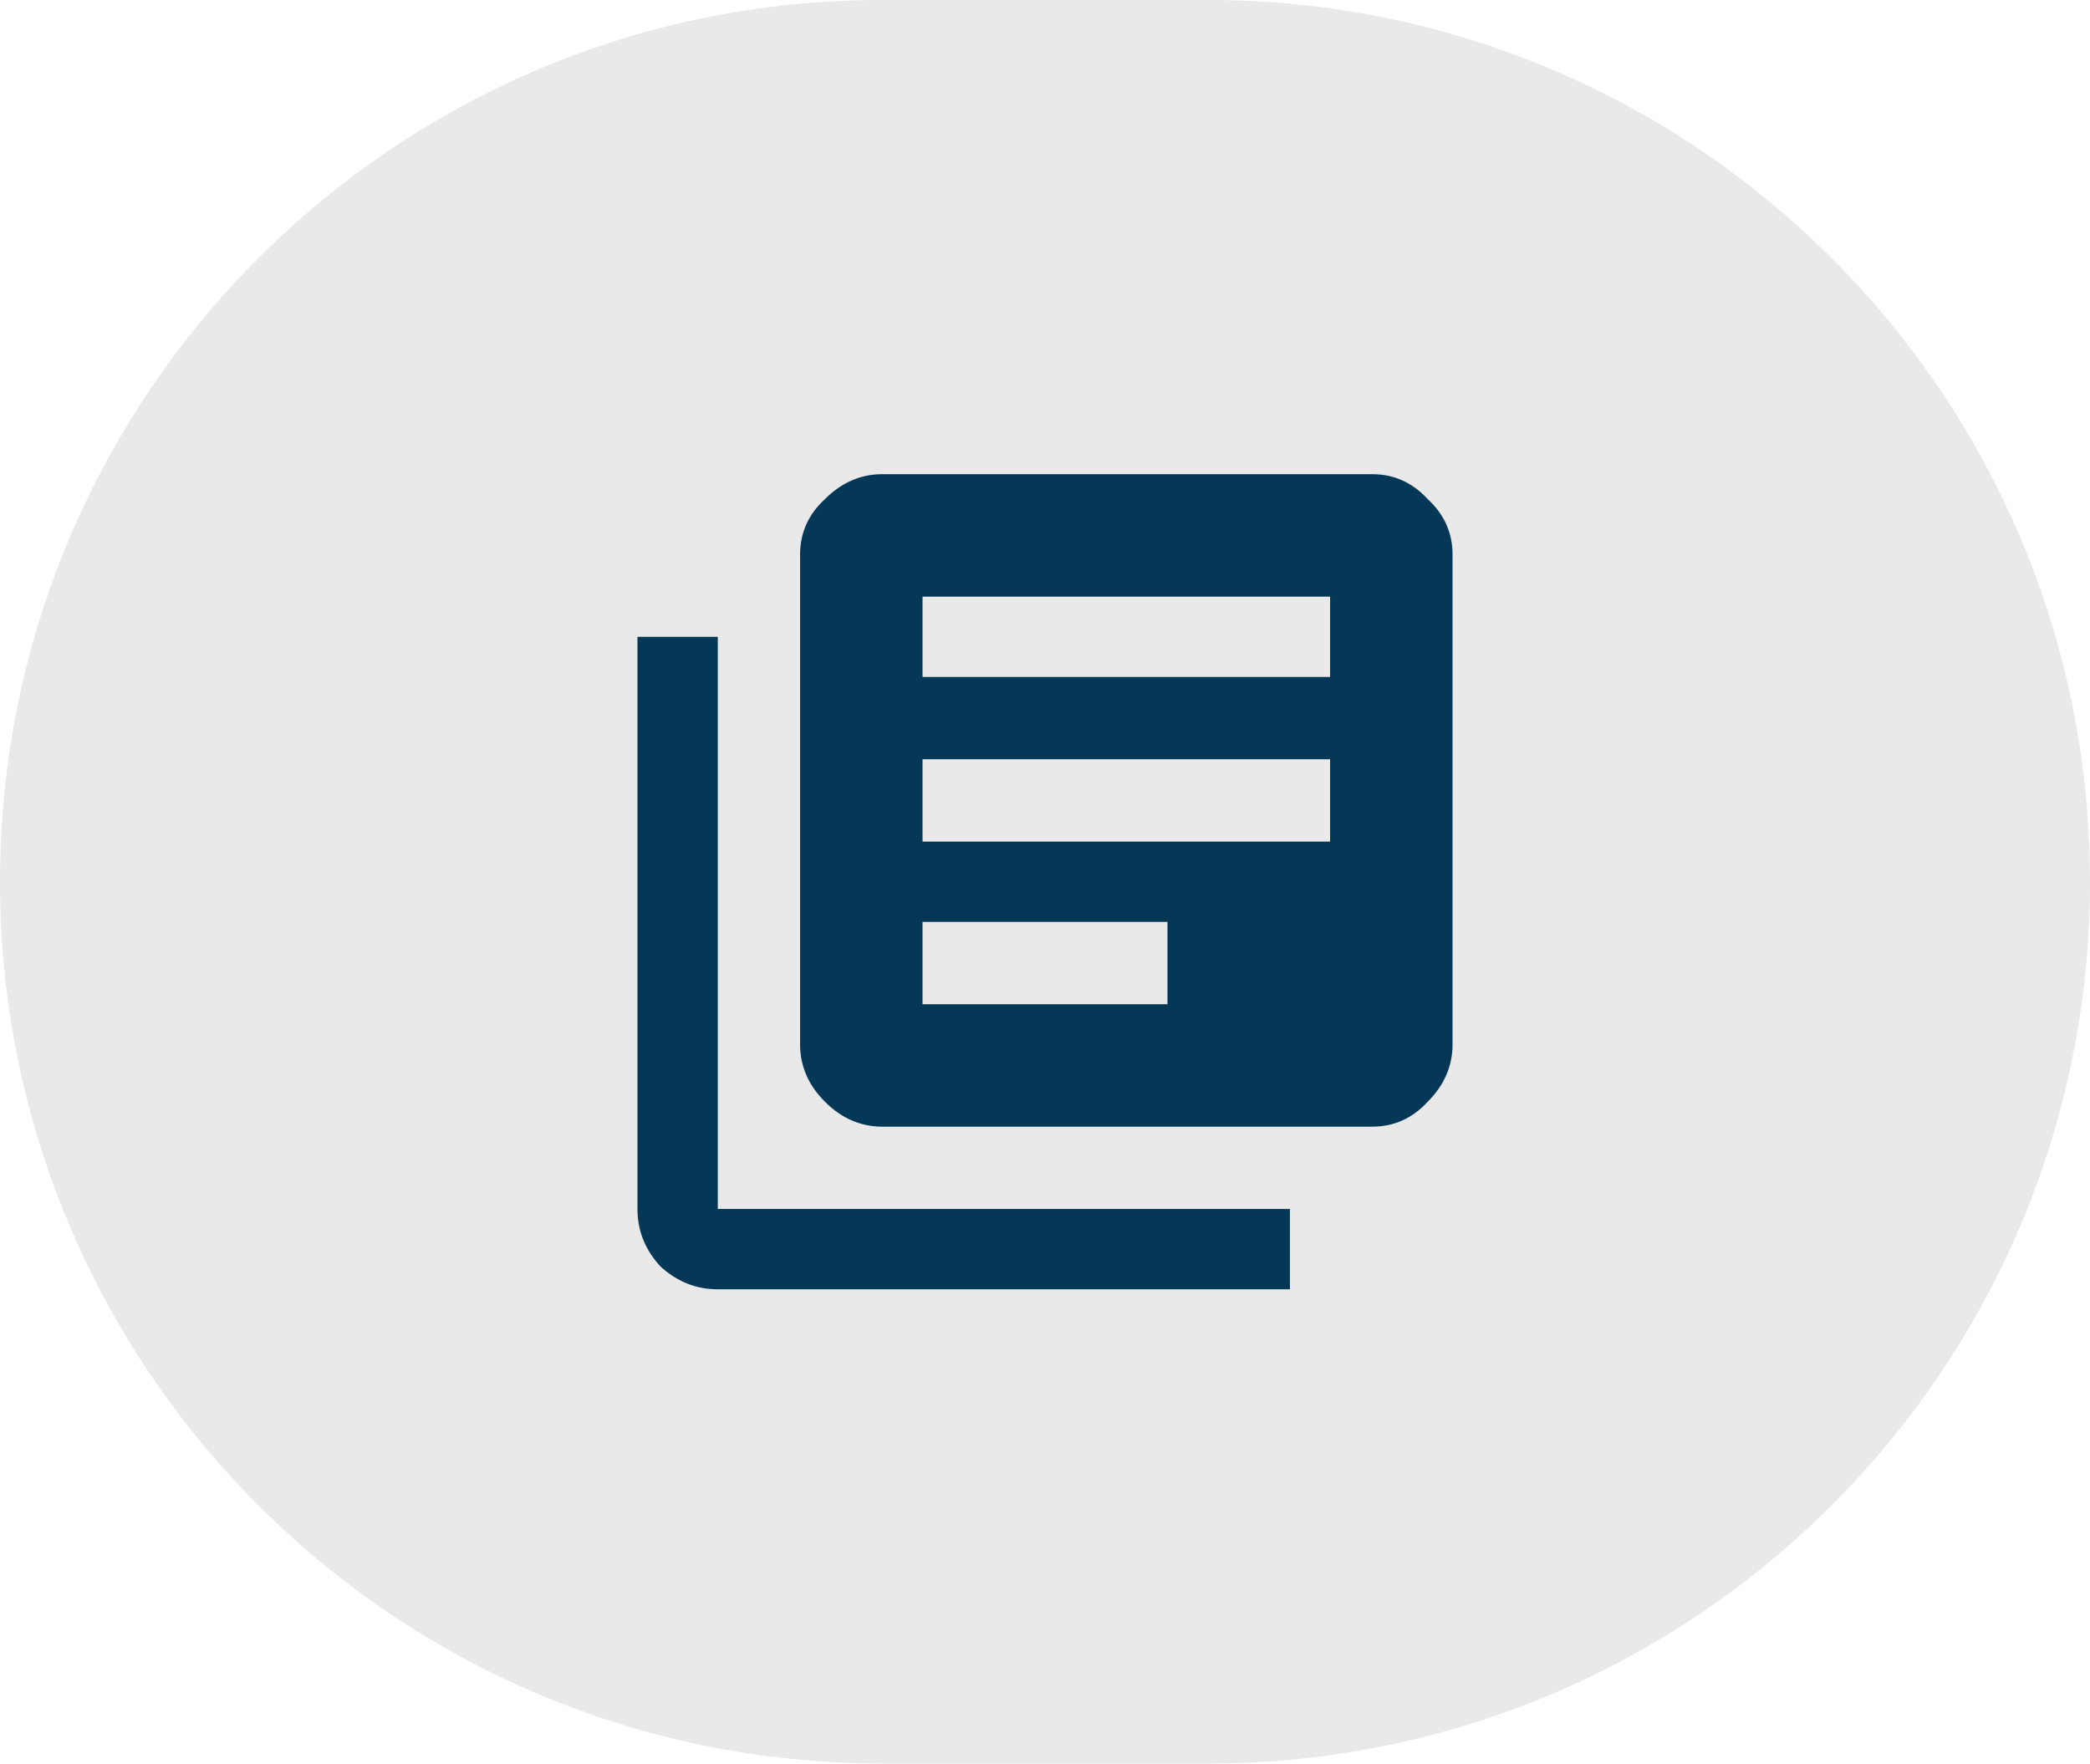
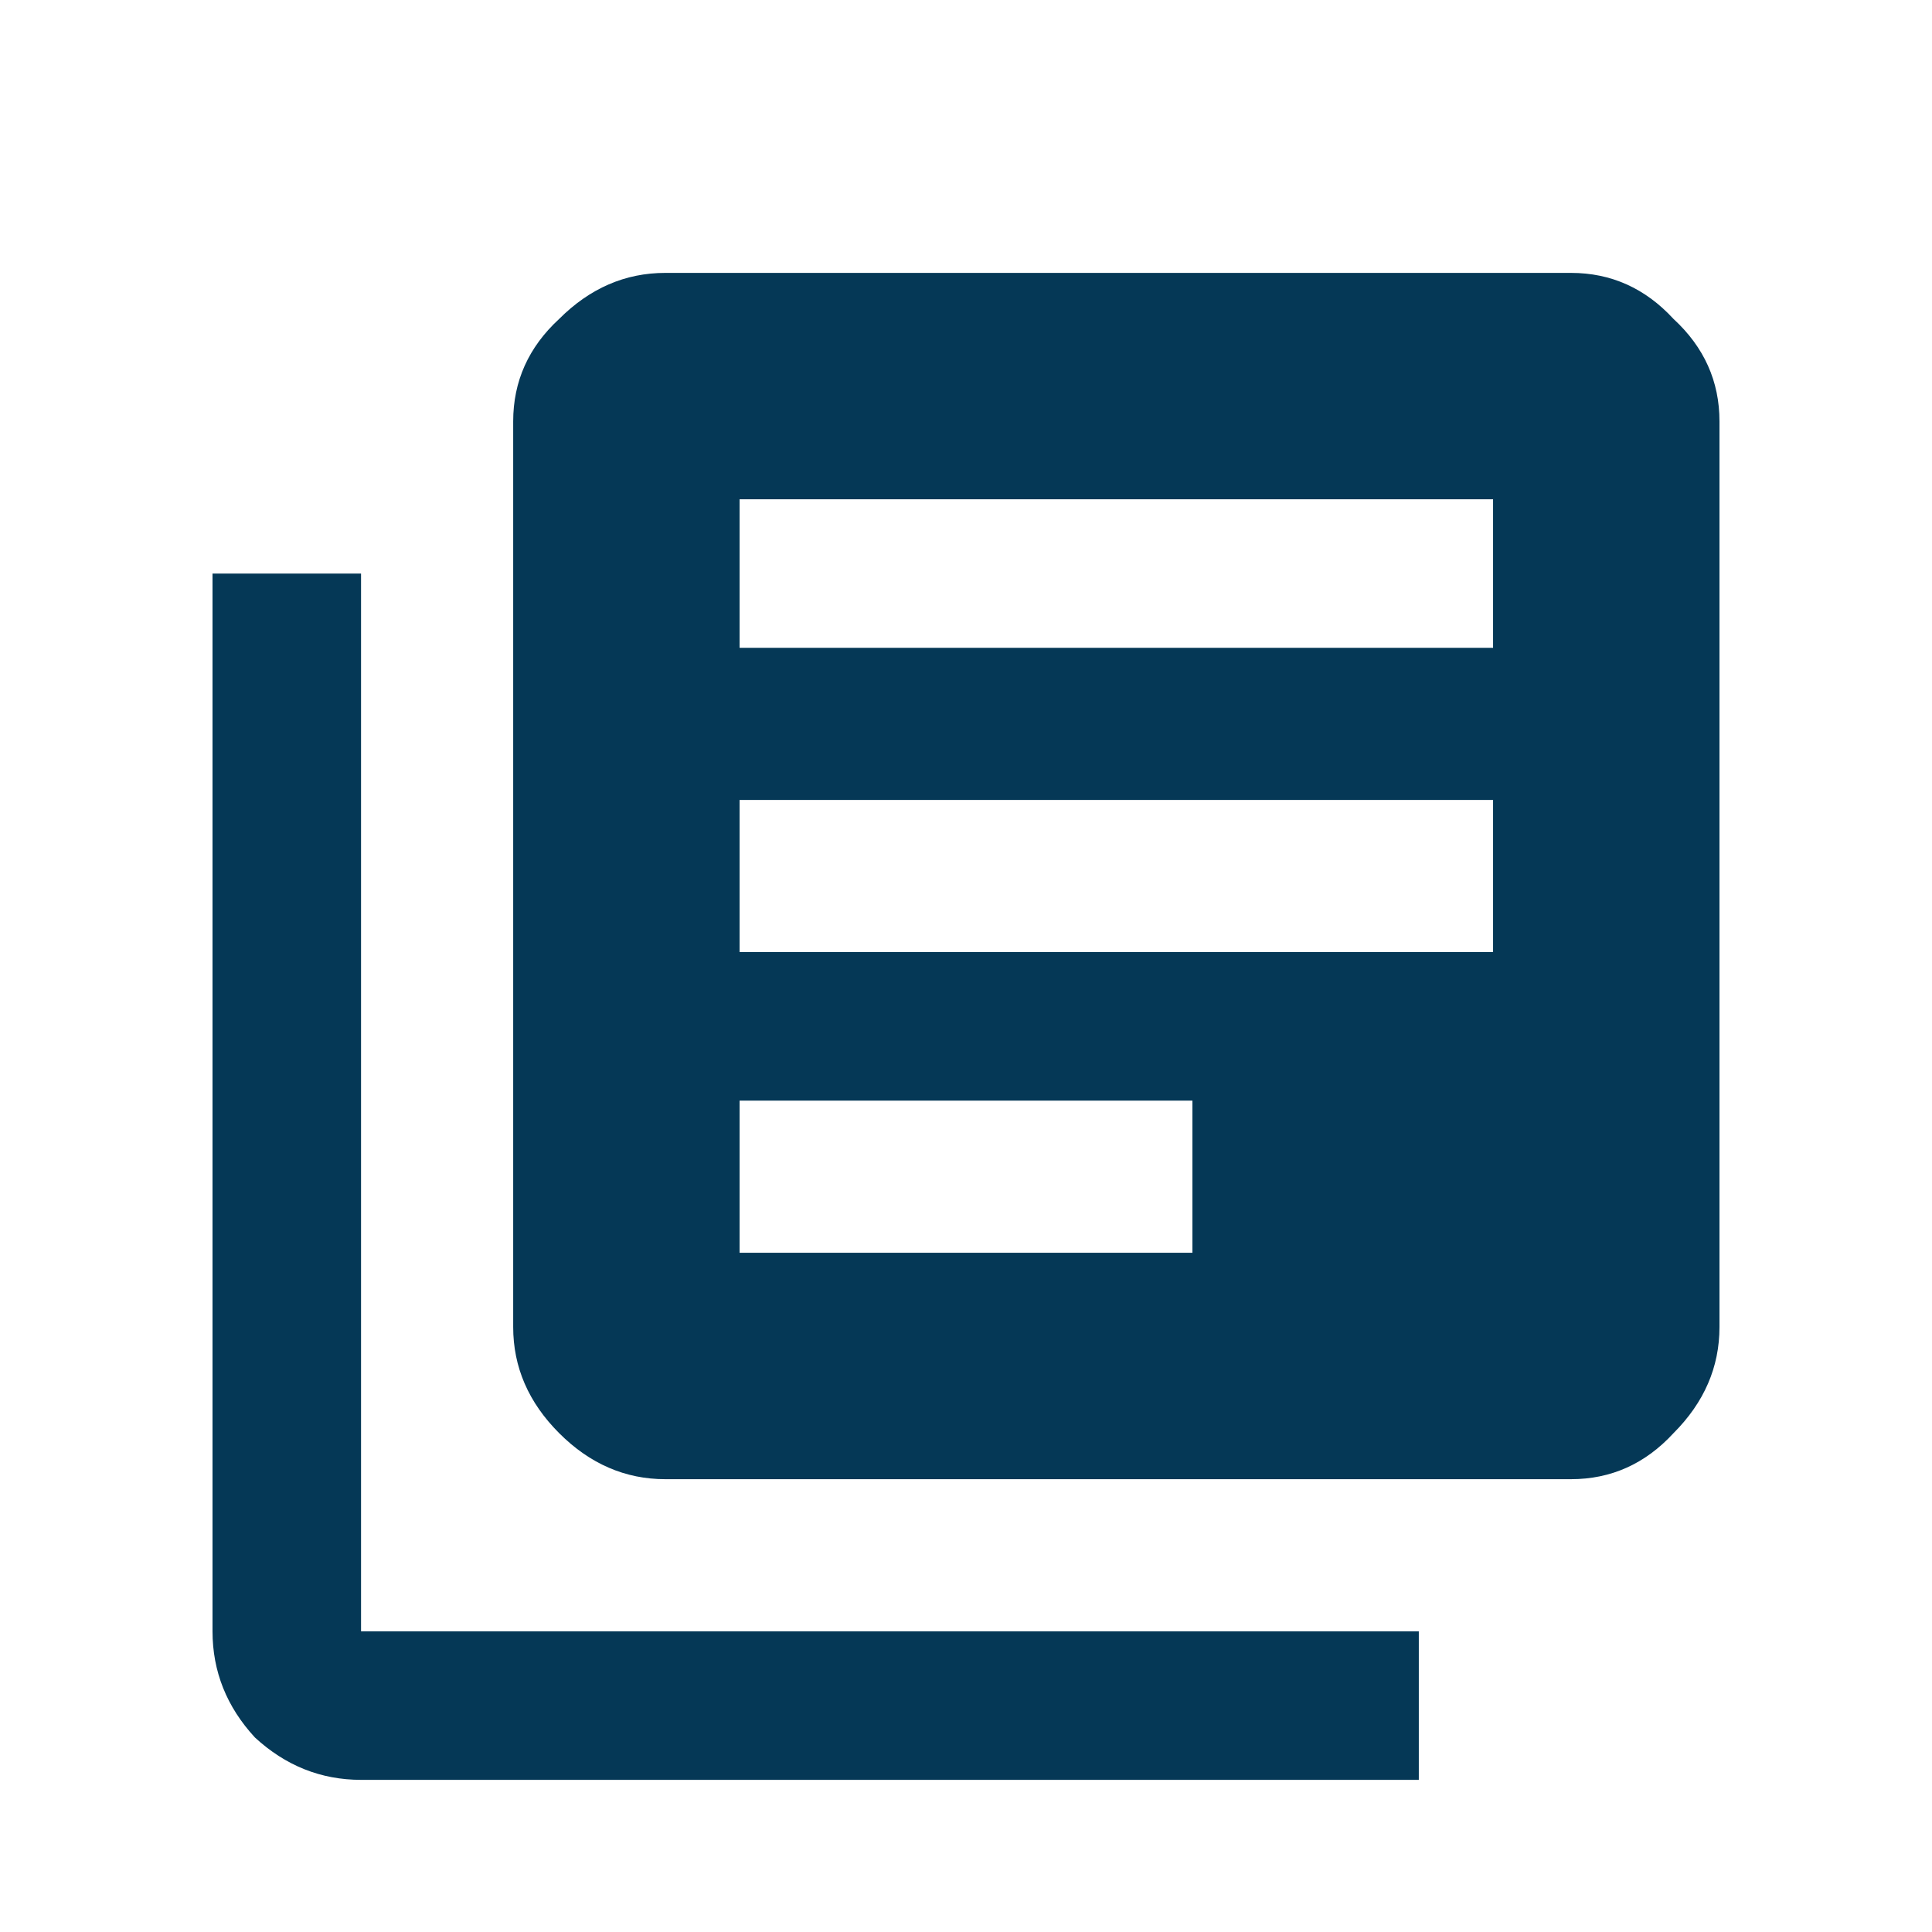
- <svg xmlns="http://www.w3.org/2000/svg" width="32" height="27" viewBox="0 0 32 27" fill="none">
-   <rect width="32" height="27" rx="13.5" fill="#B4B4B4" fill-opacity="0.3" />
-   <path d="M20.365 10.365V9.135H14.125V10.365H20.365ZM17.875 15.375V14.115H14.125V15.375H17.875ZM20.365 12.885V11.625H14.125V12.885H20.365ZM21.01 7.26C21.342 7.26 21.625 7.387 21.859 7.641C22.113 7.875 22.24 8.158 22.24 8.49V15.99C22.24 16.322 22.113 16.615 21.859 16.869C21.625 17.123 21.342 17.25 21.01 17.25H13.51C13.178 17.25 12.885 17.123 12.631 16.869C12.377 16.615 12.25 16.322 12.25 15.99V8.49C12.25 8.158 12.377 7.875 12.631 7.641C12.885 7.387 13.178 7.26 13.51 7.26H21.01ZM10.99 9.75V18.51H19.75V19.74H10.99C10.658 19.74 10.365 19.623 10.111 19.389C9.877 19.135 9.76 18.842 9.76 18.51V9.75H10.99Z" fill="#053856" />
+ <svg xmlns="http://www.w3.org/2000/svg" viewBox="8 5 16 16" fill="none">
+   <g fill="#053856">
+     <path d="M20.365 10.365V9.135H14.125V10.365H20.365ZM17.875 15.375V14.115H14.125V15.375H17.875ZM20.365 12.885V11.625H14.125V12.885H20.365ZM21.01 7.26C21.342 7.26 21.625 7.387 21.859 7.641C22.113 7.875 22.24 8.158 22.24 8.49V15.99C22.24 16.322 22.113 16.615 21.859 16.869C21.625 17.123 21.342 17.25 21.01 17.25H13.51C13.178 17.25 12.885 17.123 12.631 16.869C12.377 16.615 12.25 16.322 12.25 15.99V8.49C12.25 8.158 12.377 7.875 12.631 7.641C12.885 7.387 13.178 7.26 13.51 7.26H21.01ZM10.99 9.75V18.51H19.75V19.74H10.99C10.658 19.74 10.365 19.623 10.111 19.389C9.877 19.135 9.76 18.842 9.76 18.51V9.75H10.99Z" />
+   </g>
</svg>
